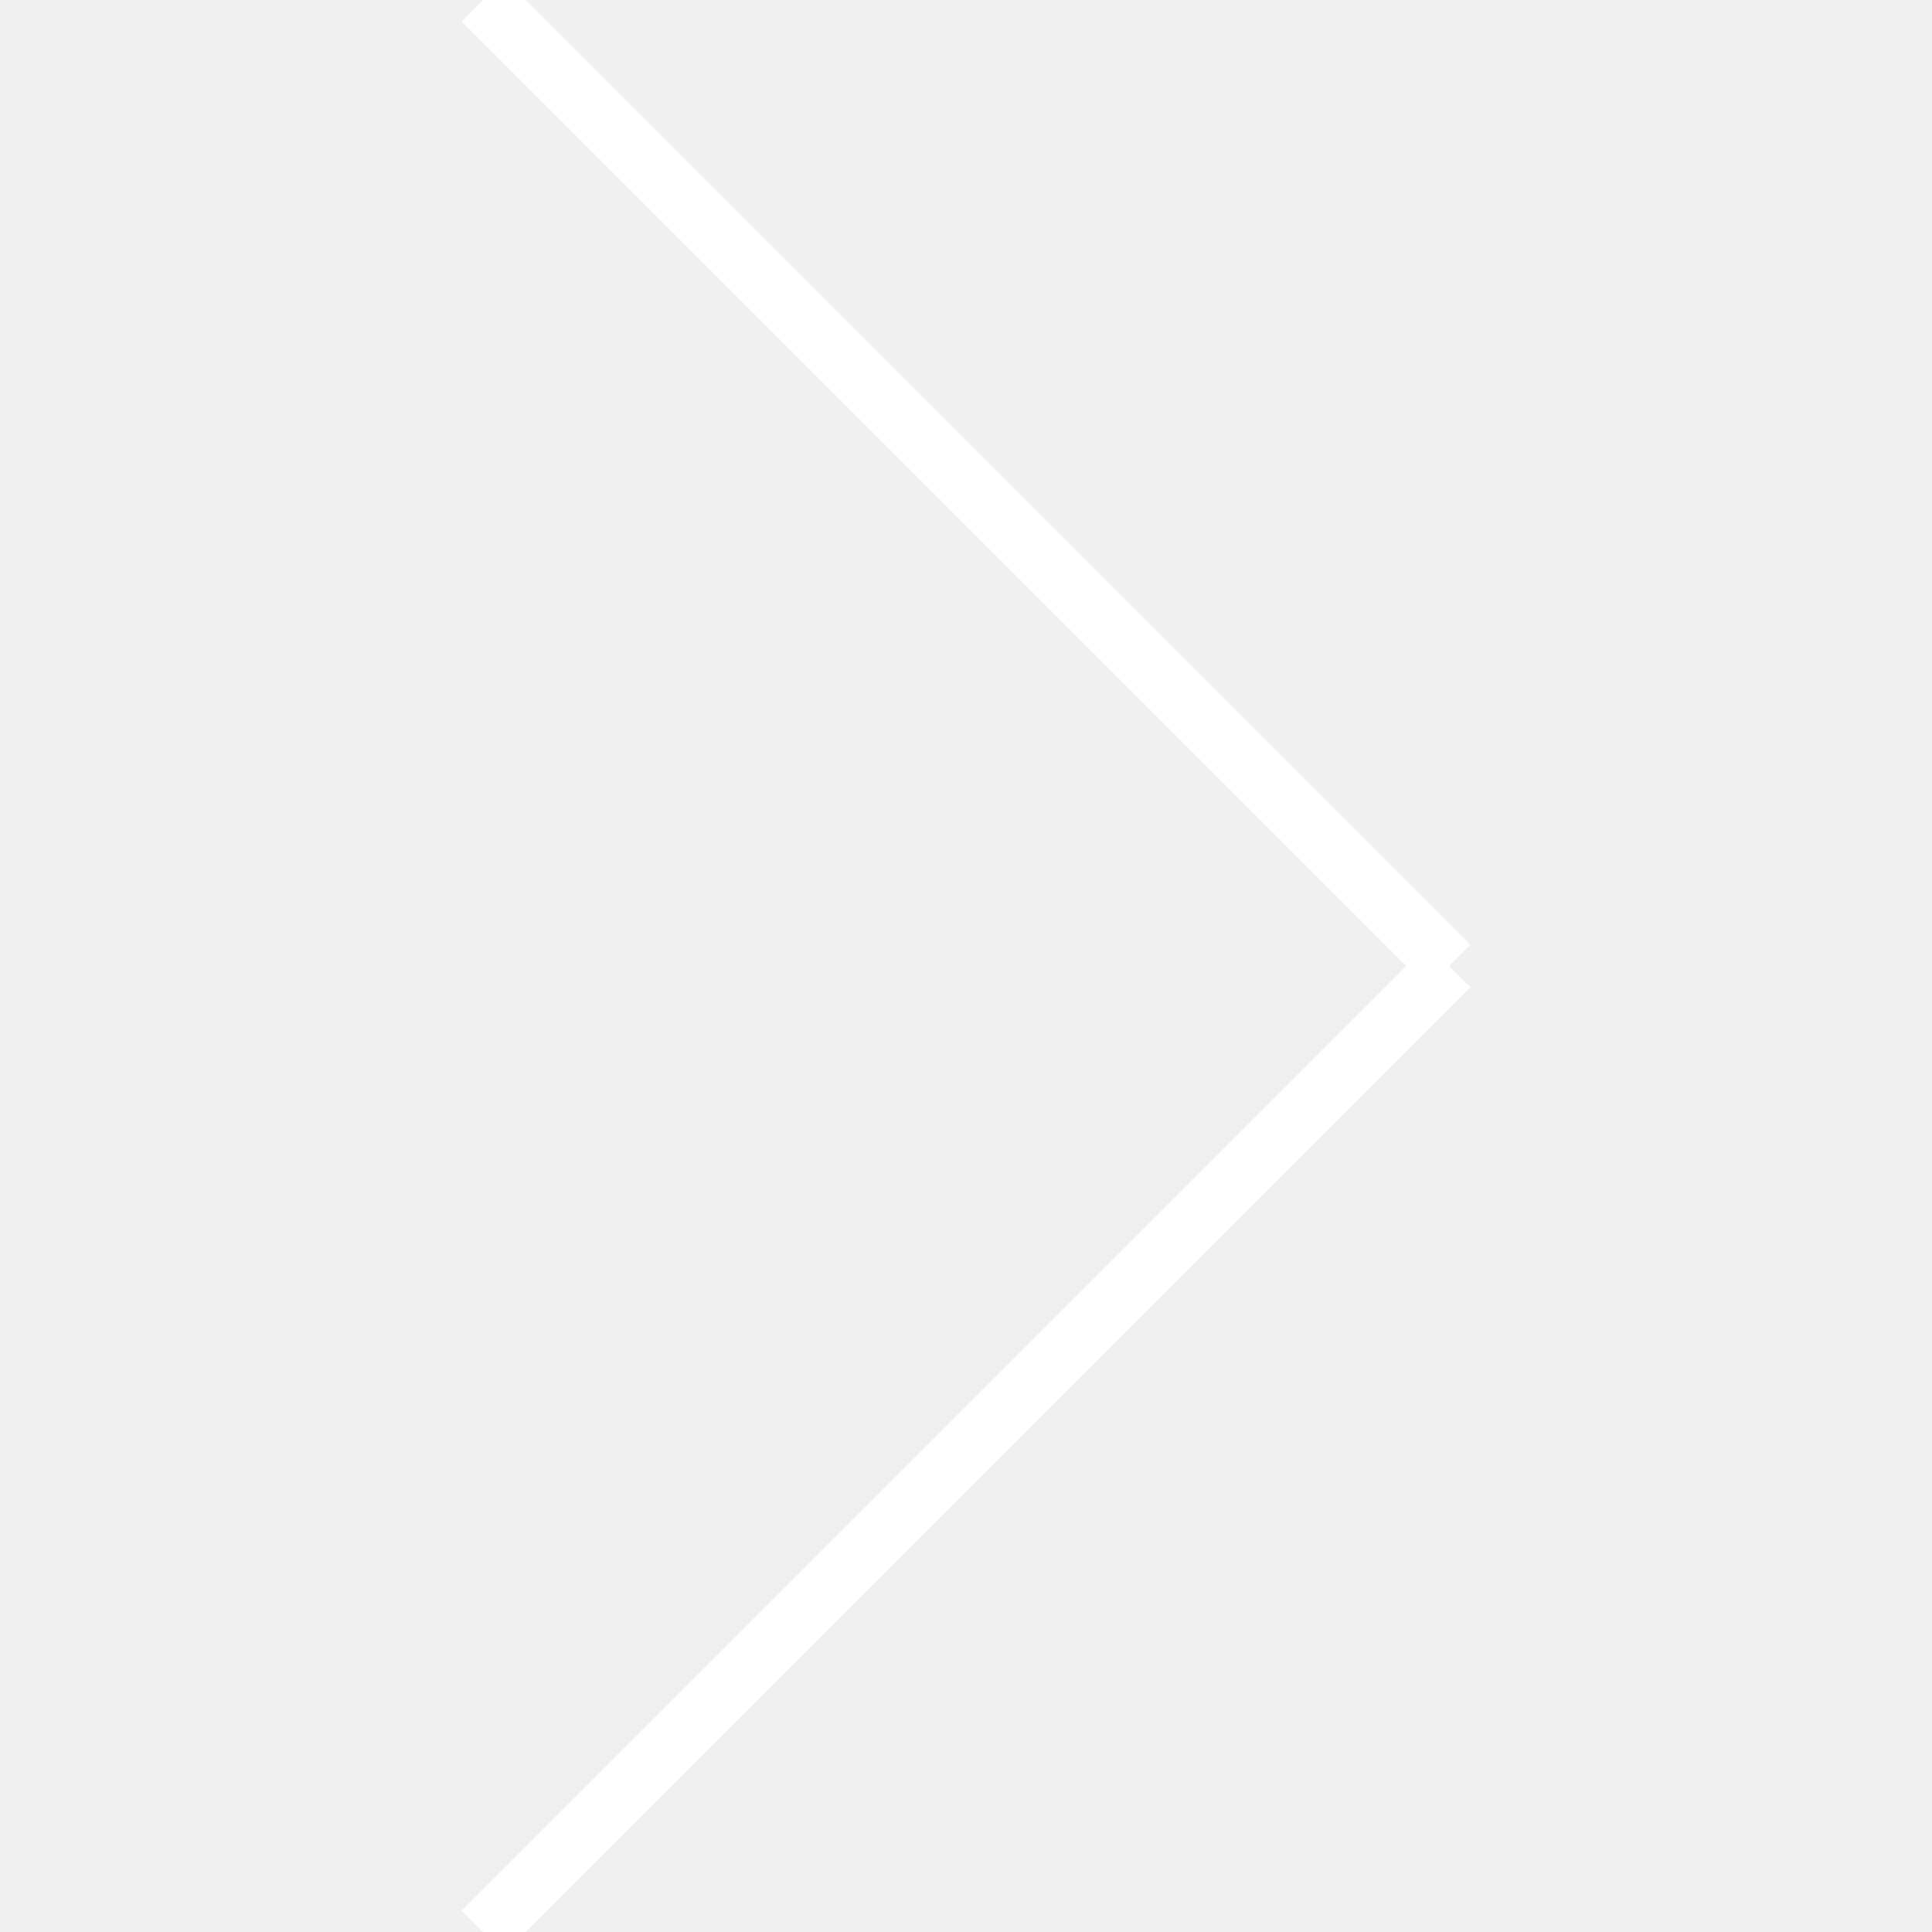
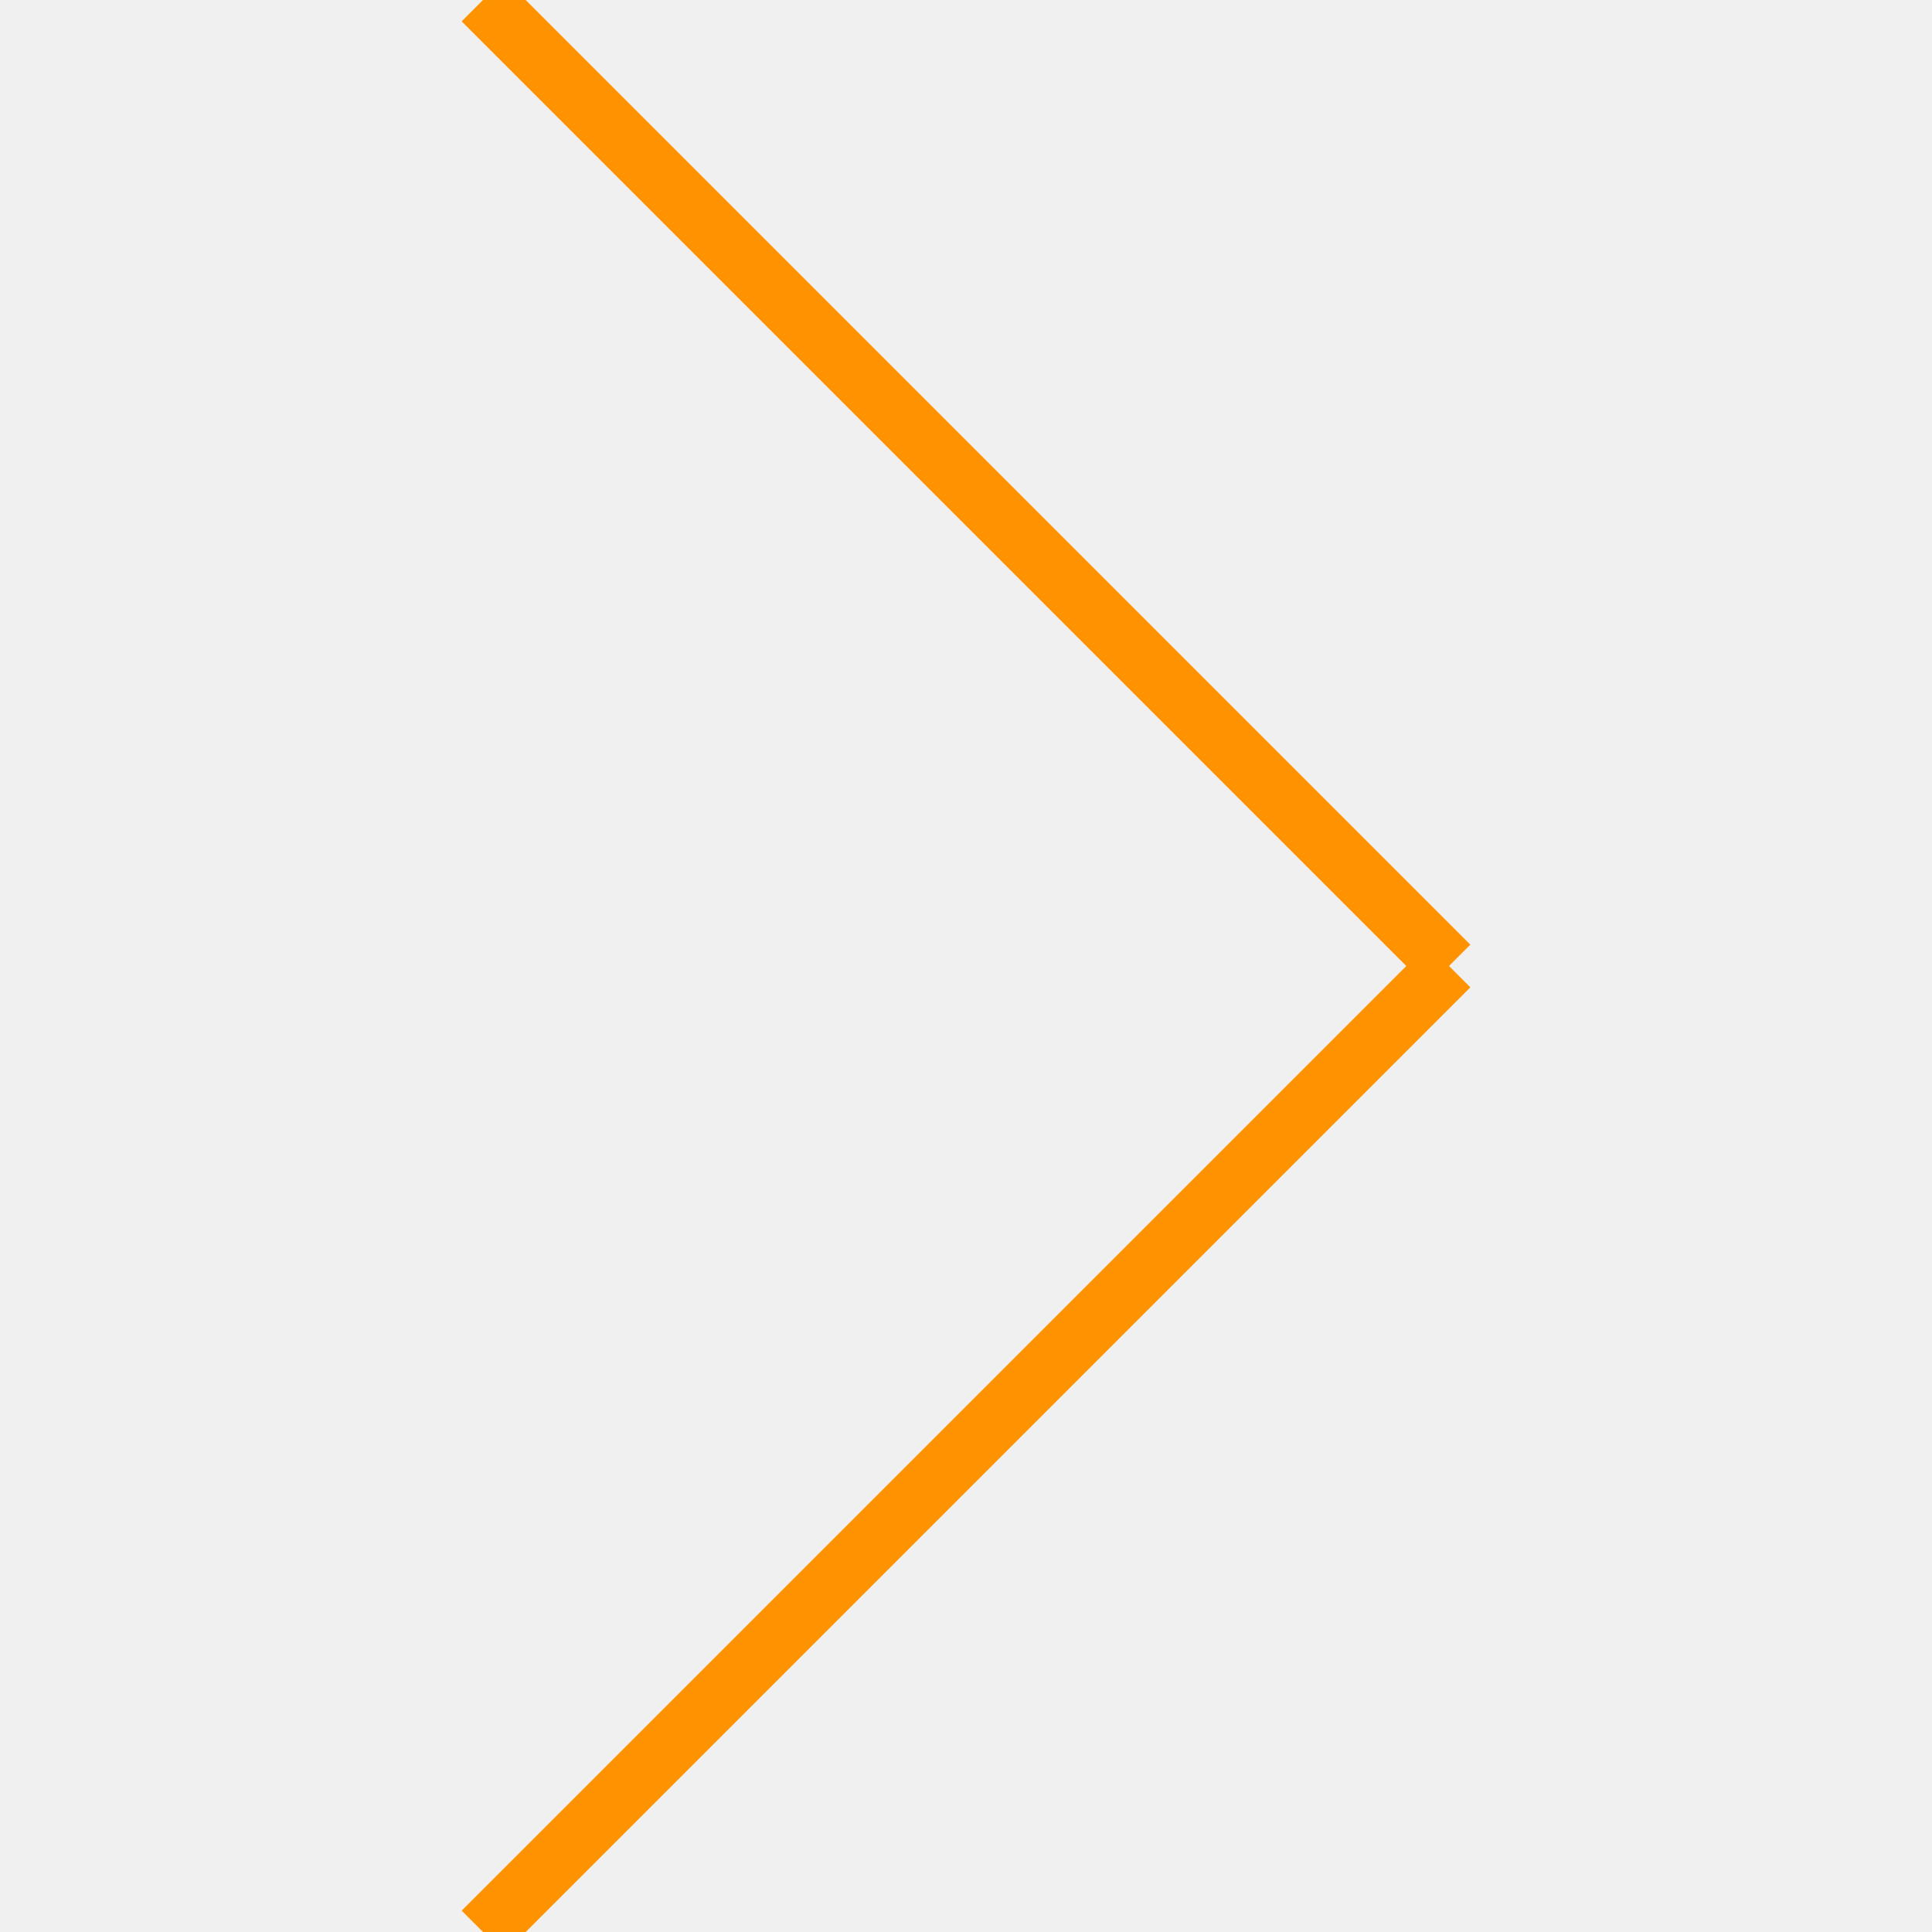
<svg xmlns="http://www.w3.org/2000/svg" width="32px" height="32px" viewBox="0 0 32 32" zoomAndPan="disable">
  <style>
		line {
- 			stroke: #fff;
+ 			stroke: #ff9200;
			stroke-width: 1px;
		}
	</style>
  <line x1="8" y1="0" x2="24" y2="16" />
  <line x1="8" y1="32" x2="24" y2="16" />
</svg>
